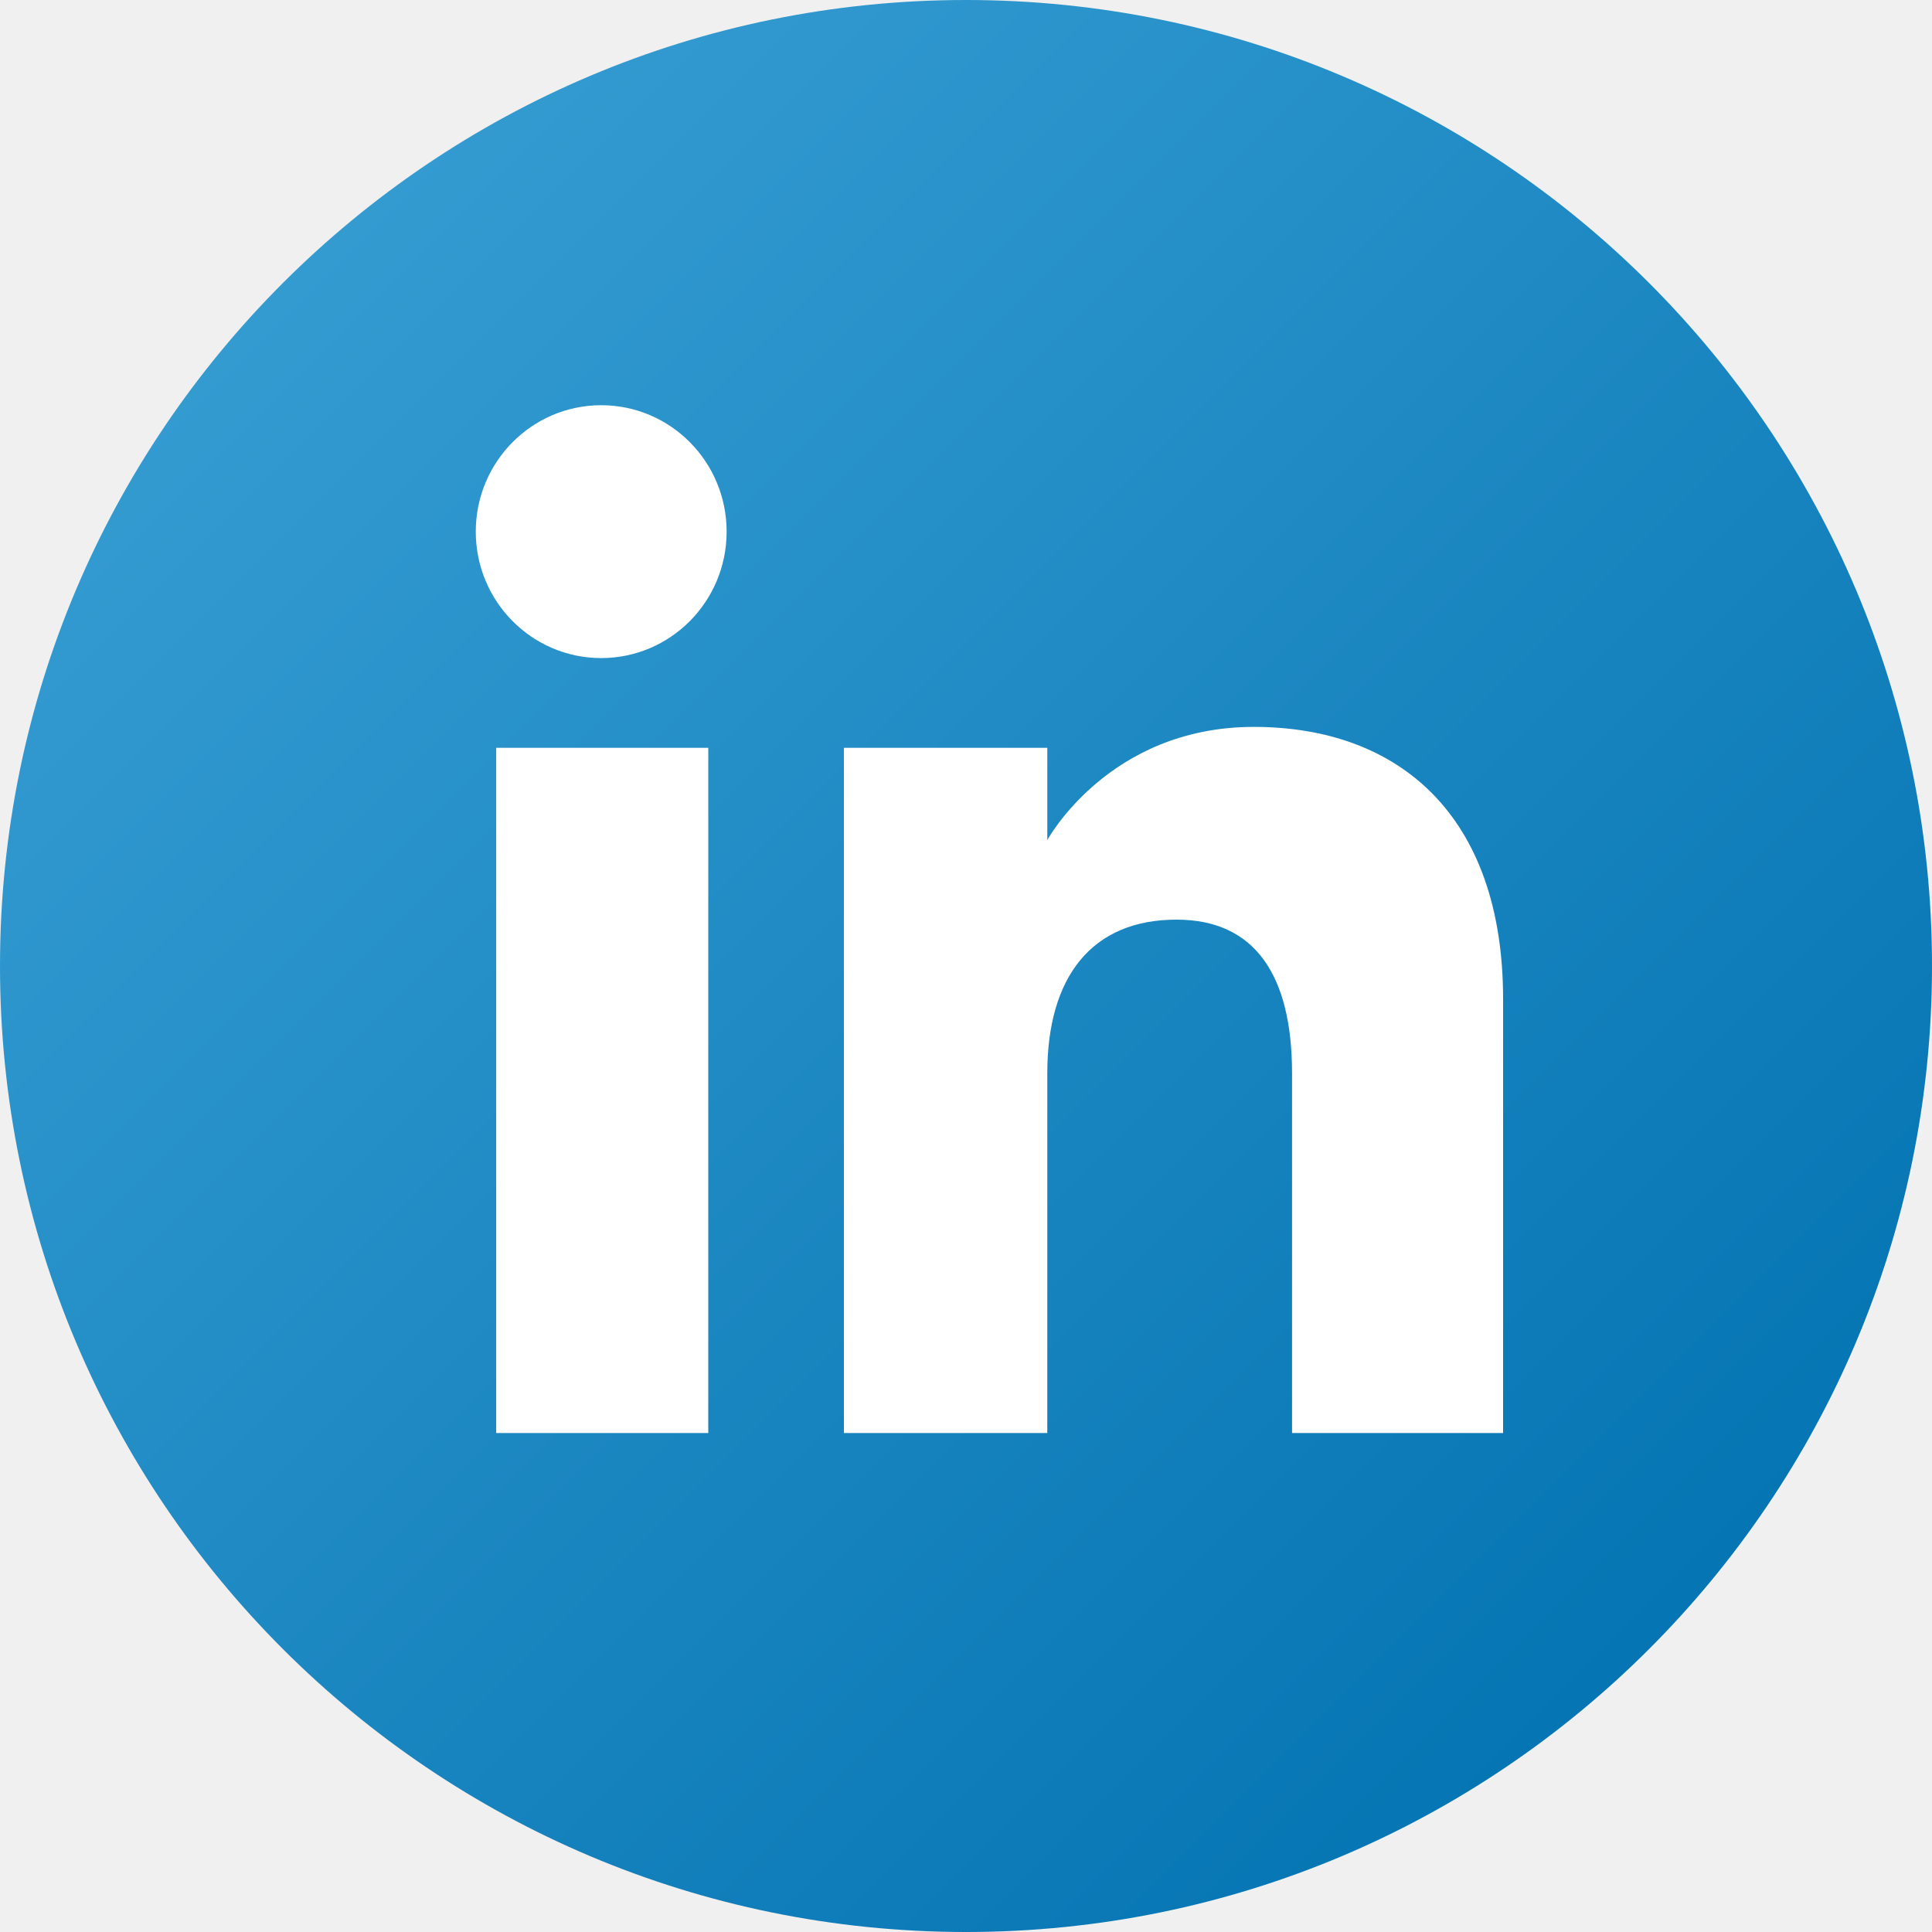
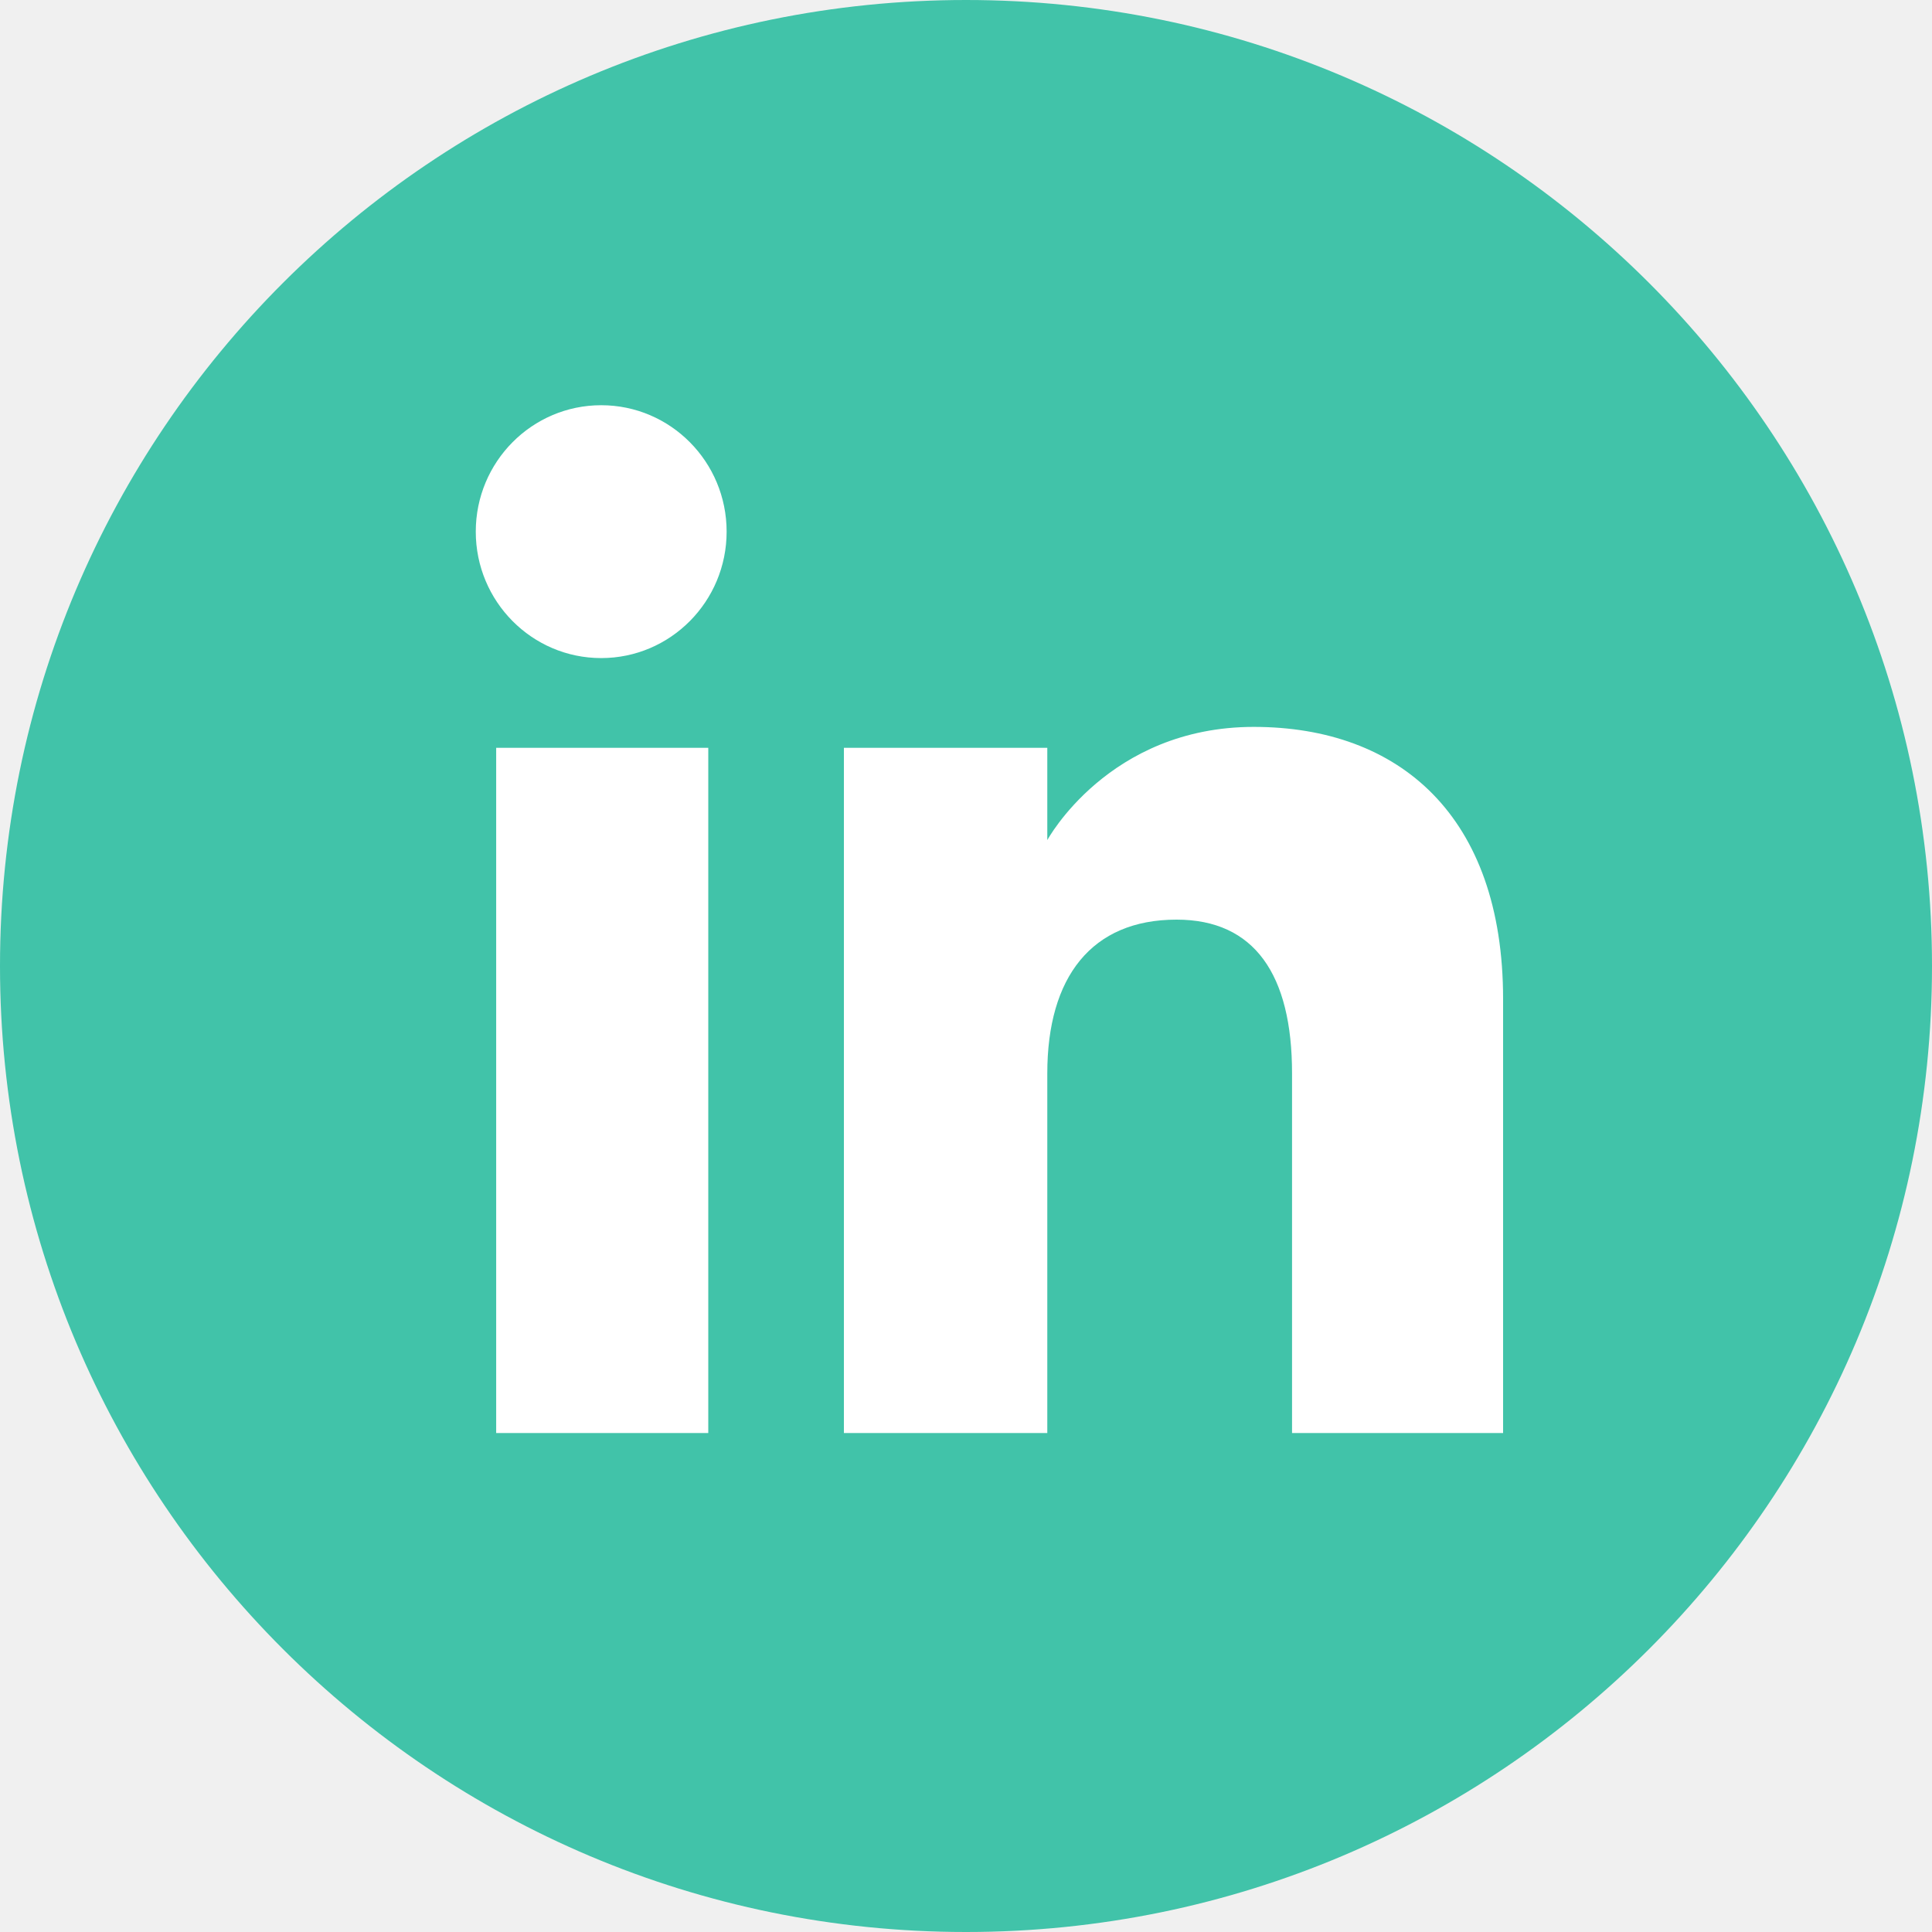
<svg xmlns="http://www.w3.org/2000/svg" width="50" height="50" viewBox="0 0 50 50" fill="none">
  <circle cx="25" cy="25" r="22" fill="white" />
  <g clip-path="url(#clip0)">
-     <path d="M25 0C11.193 0 0 11.193 0 25C0 38.808 11.193 50 25 50C38.807 50 50 38.808 50 25C50 11.193 38.807 0 25 0ZM18.33 37.087H12.841V19.353H18.33V37.087ZM15.559 17.031C13.767 17.031 12.313 15.566 12.313 13.759C12.313 11.952 13.767 10.487 15.559 10.487C17.352 10.487 18.805 11.952 18.805 13.759C18.805 15.566 17.352 17.031 15.559 17.031V17.031ZM38.9 37.087H33.438V27.778C33.438 25.225 32.468 23.8 30.449 23.8C28.252 23.8 27.104 25.284 27.104 27.778V37.087H21.84V19.353H27.104V21.742C27.104 21.742 28.688 18.812 32.448 18.812C36.208 18.812 38.9 21.108 38.9 25.858L38.9 37.087V37.087Z" fill="url(#paint0_linear)" />
+     <path d="M25 0C11.193 0 0 11.193 0 25C0 38.808 11.193 50 25 50C38.807 50 50 38.808 50 25C50 11.193 38.807 0 25 0ZM18.33 37.087H12.841V19.353H18.33V37.087ZM15.559 17.031C13.767 17.031 12.313 15.566 12.313 13.759C12.313 11.952 13.767 10.487 15.559 10.487C17.352 10.487 18.805 11.952 18.805 13.759C18.805 15.566 17.352 17.031 15.559 17.031ZM38.9 37.087H33.438V27.778C33.438 25.225 32.468 23.8 30.449 23.8C28.252 23.8 27.104 25.284 27.104 27.778V37.087H21.84V19.353H27.104V21.742C27.104 21.742 28.688 18.812 32.448 18.812C36.208 18.812 38.9 21.108 38.9 25.858L38.9 37.087Z" fill="#41C3A9" />
  </g>
  <defs>
-     <linearGradient id="paint0_linear" x1="7.322" y1="7.323" x2="42.678" y2="42.678" gradientUnits="userSpaceOnUse">
-       <stop stop-color="#349BD1" />
-       <stop offset="1" stop-color="#0575B3" />
-     </linearGradient>
    <clipPath id="clip0">
      <rect width="50" height="50" fill="white" />
    </clipPath>
  </defs>
</svg>
